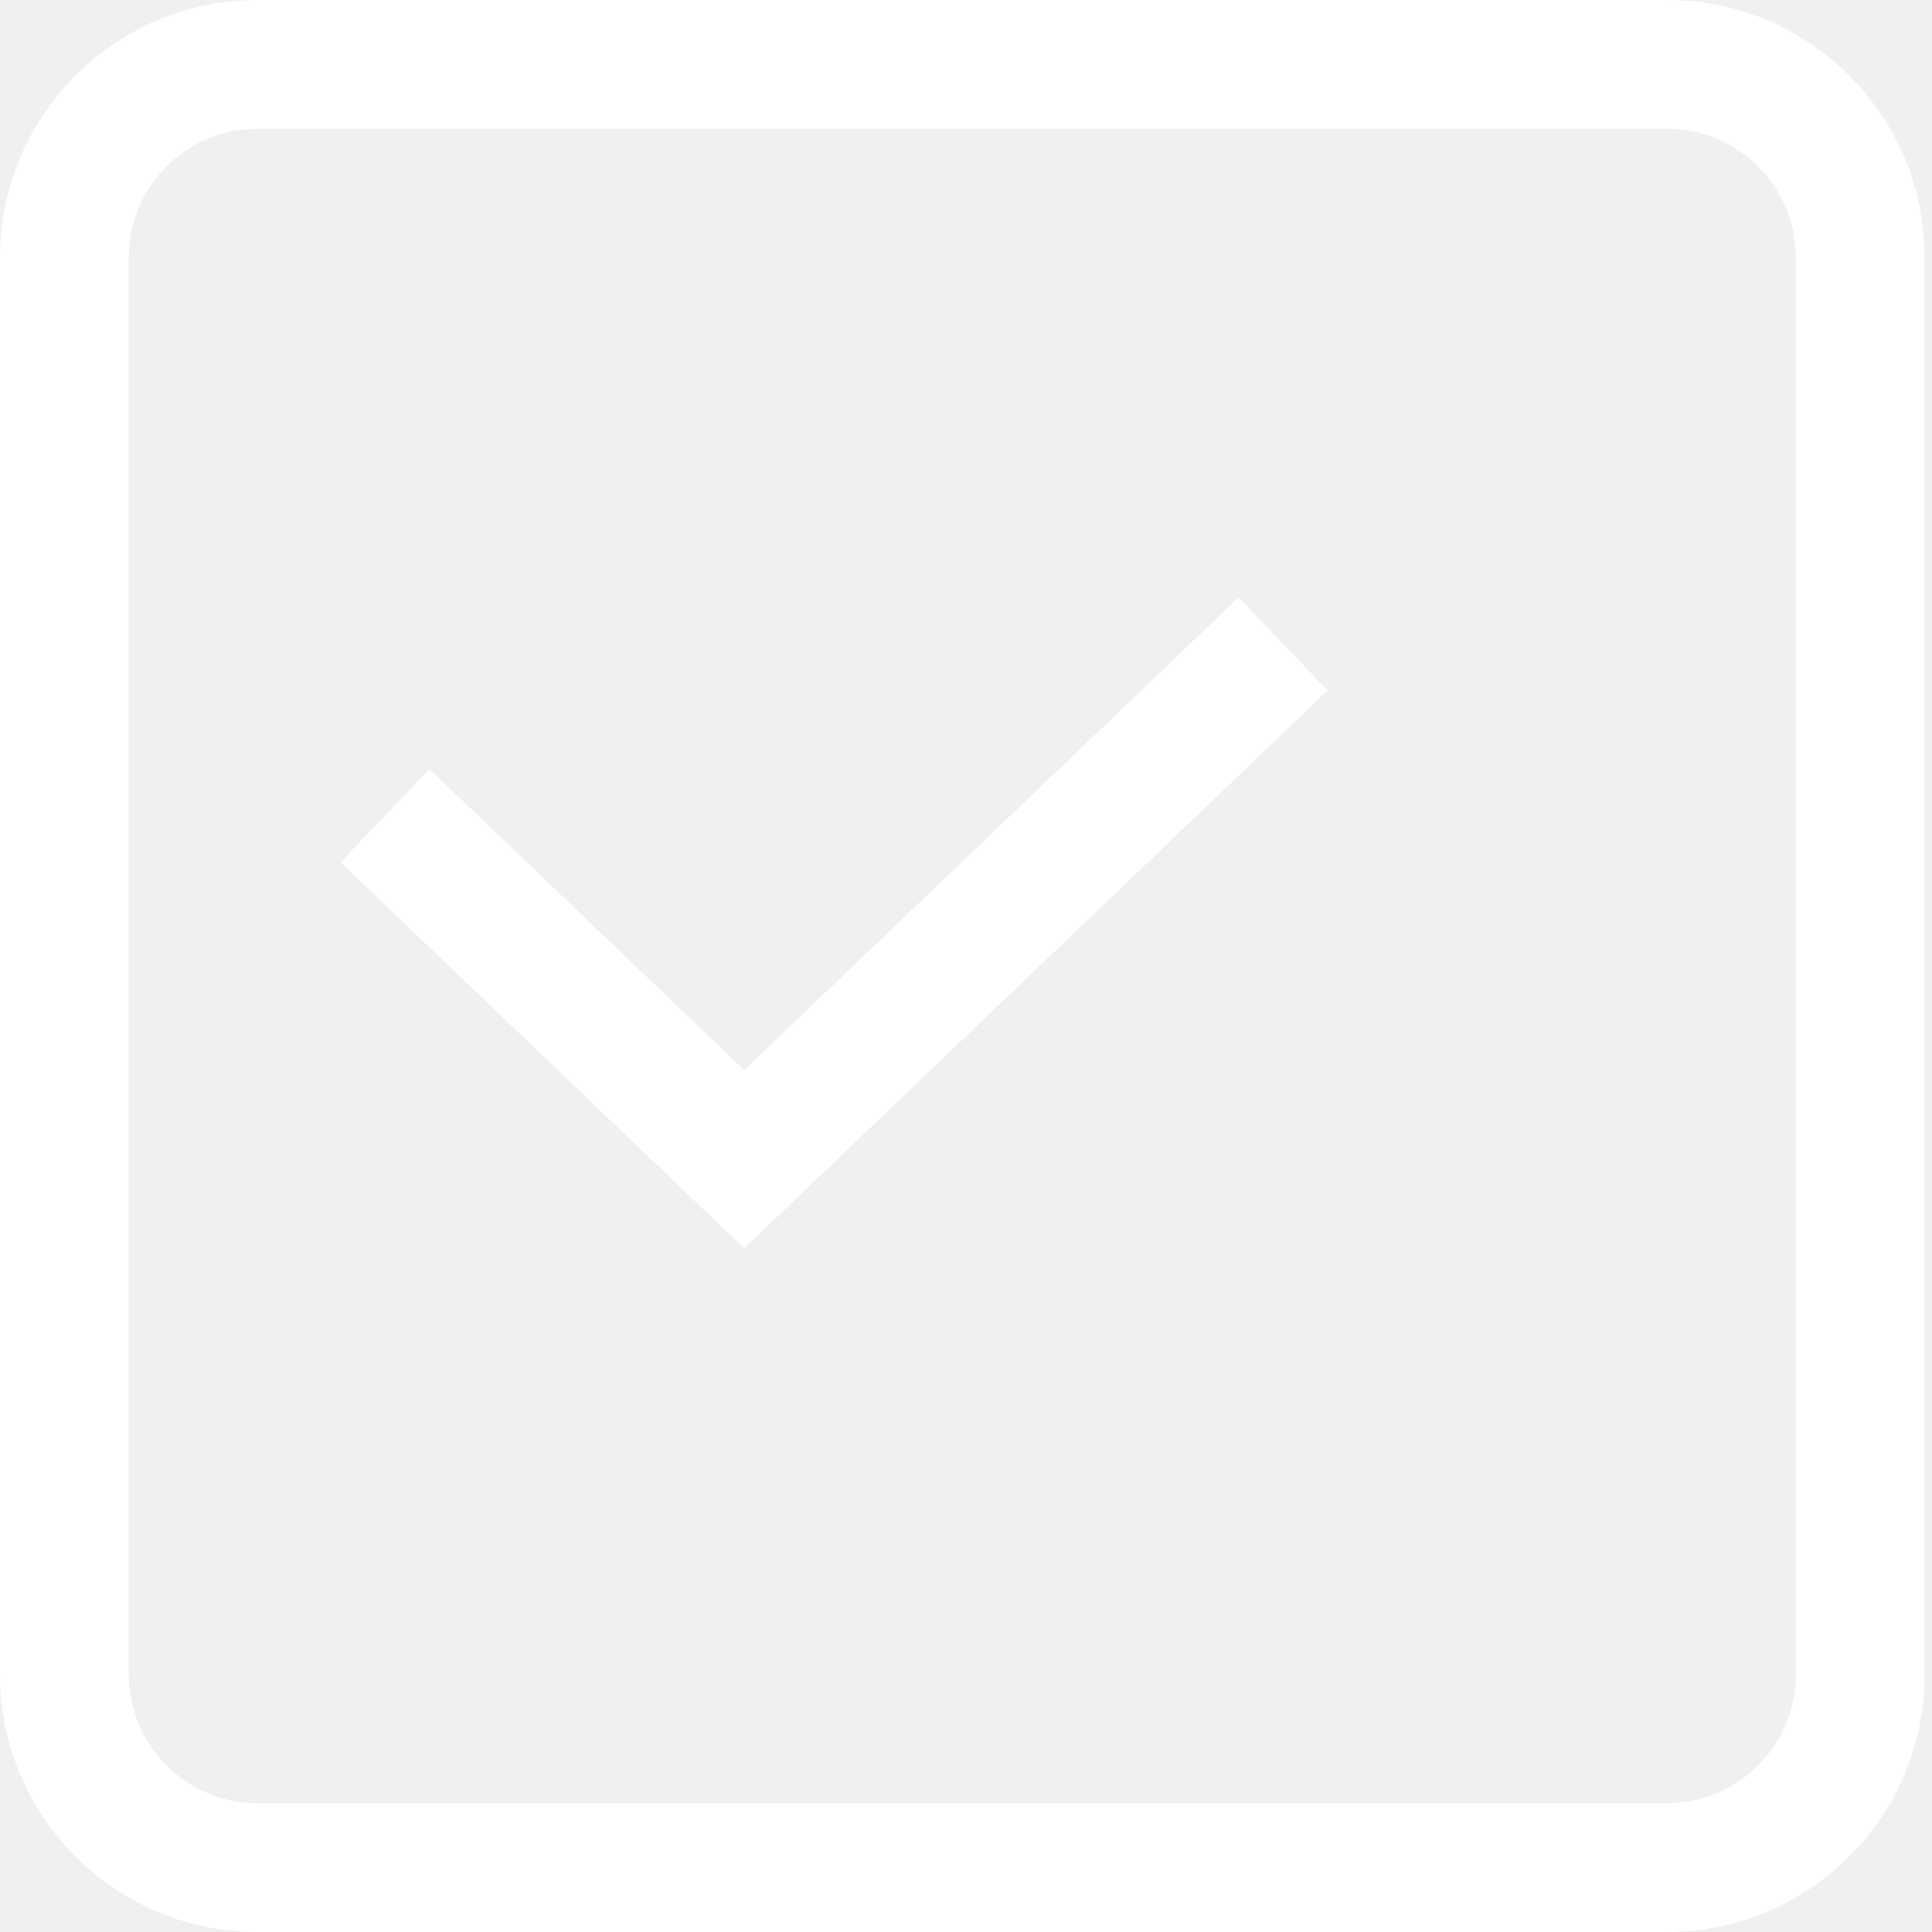
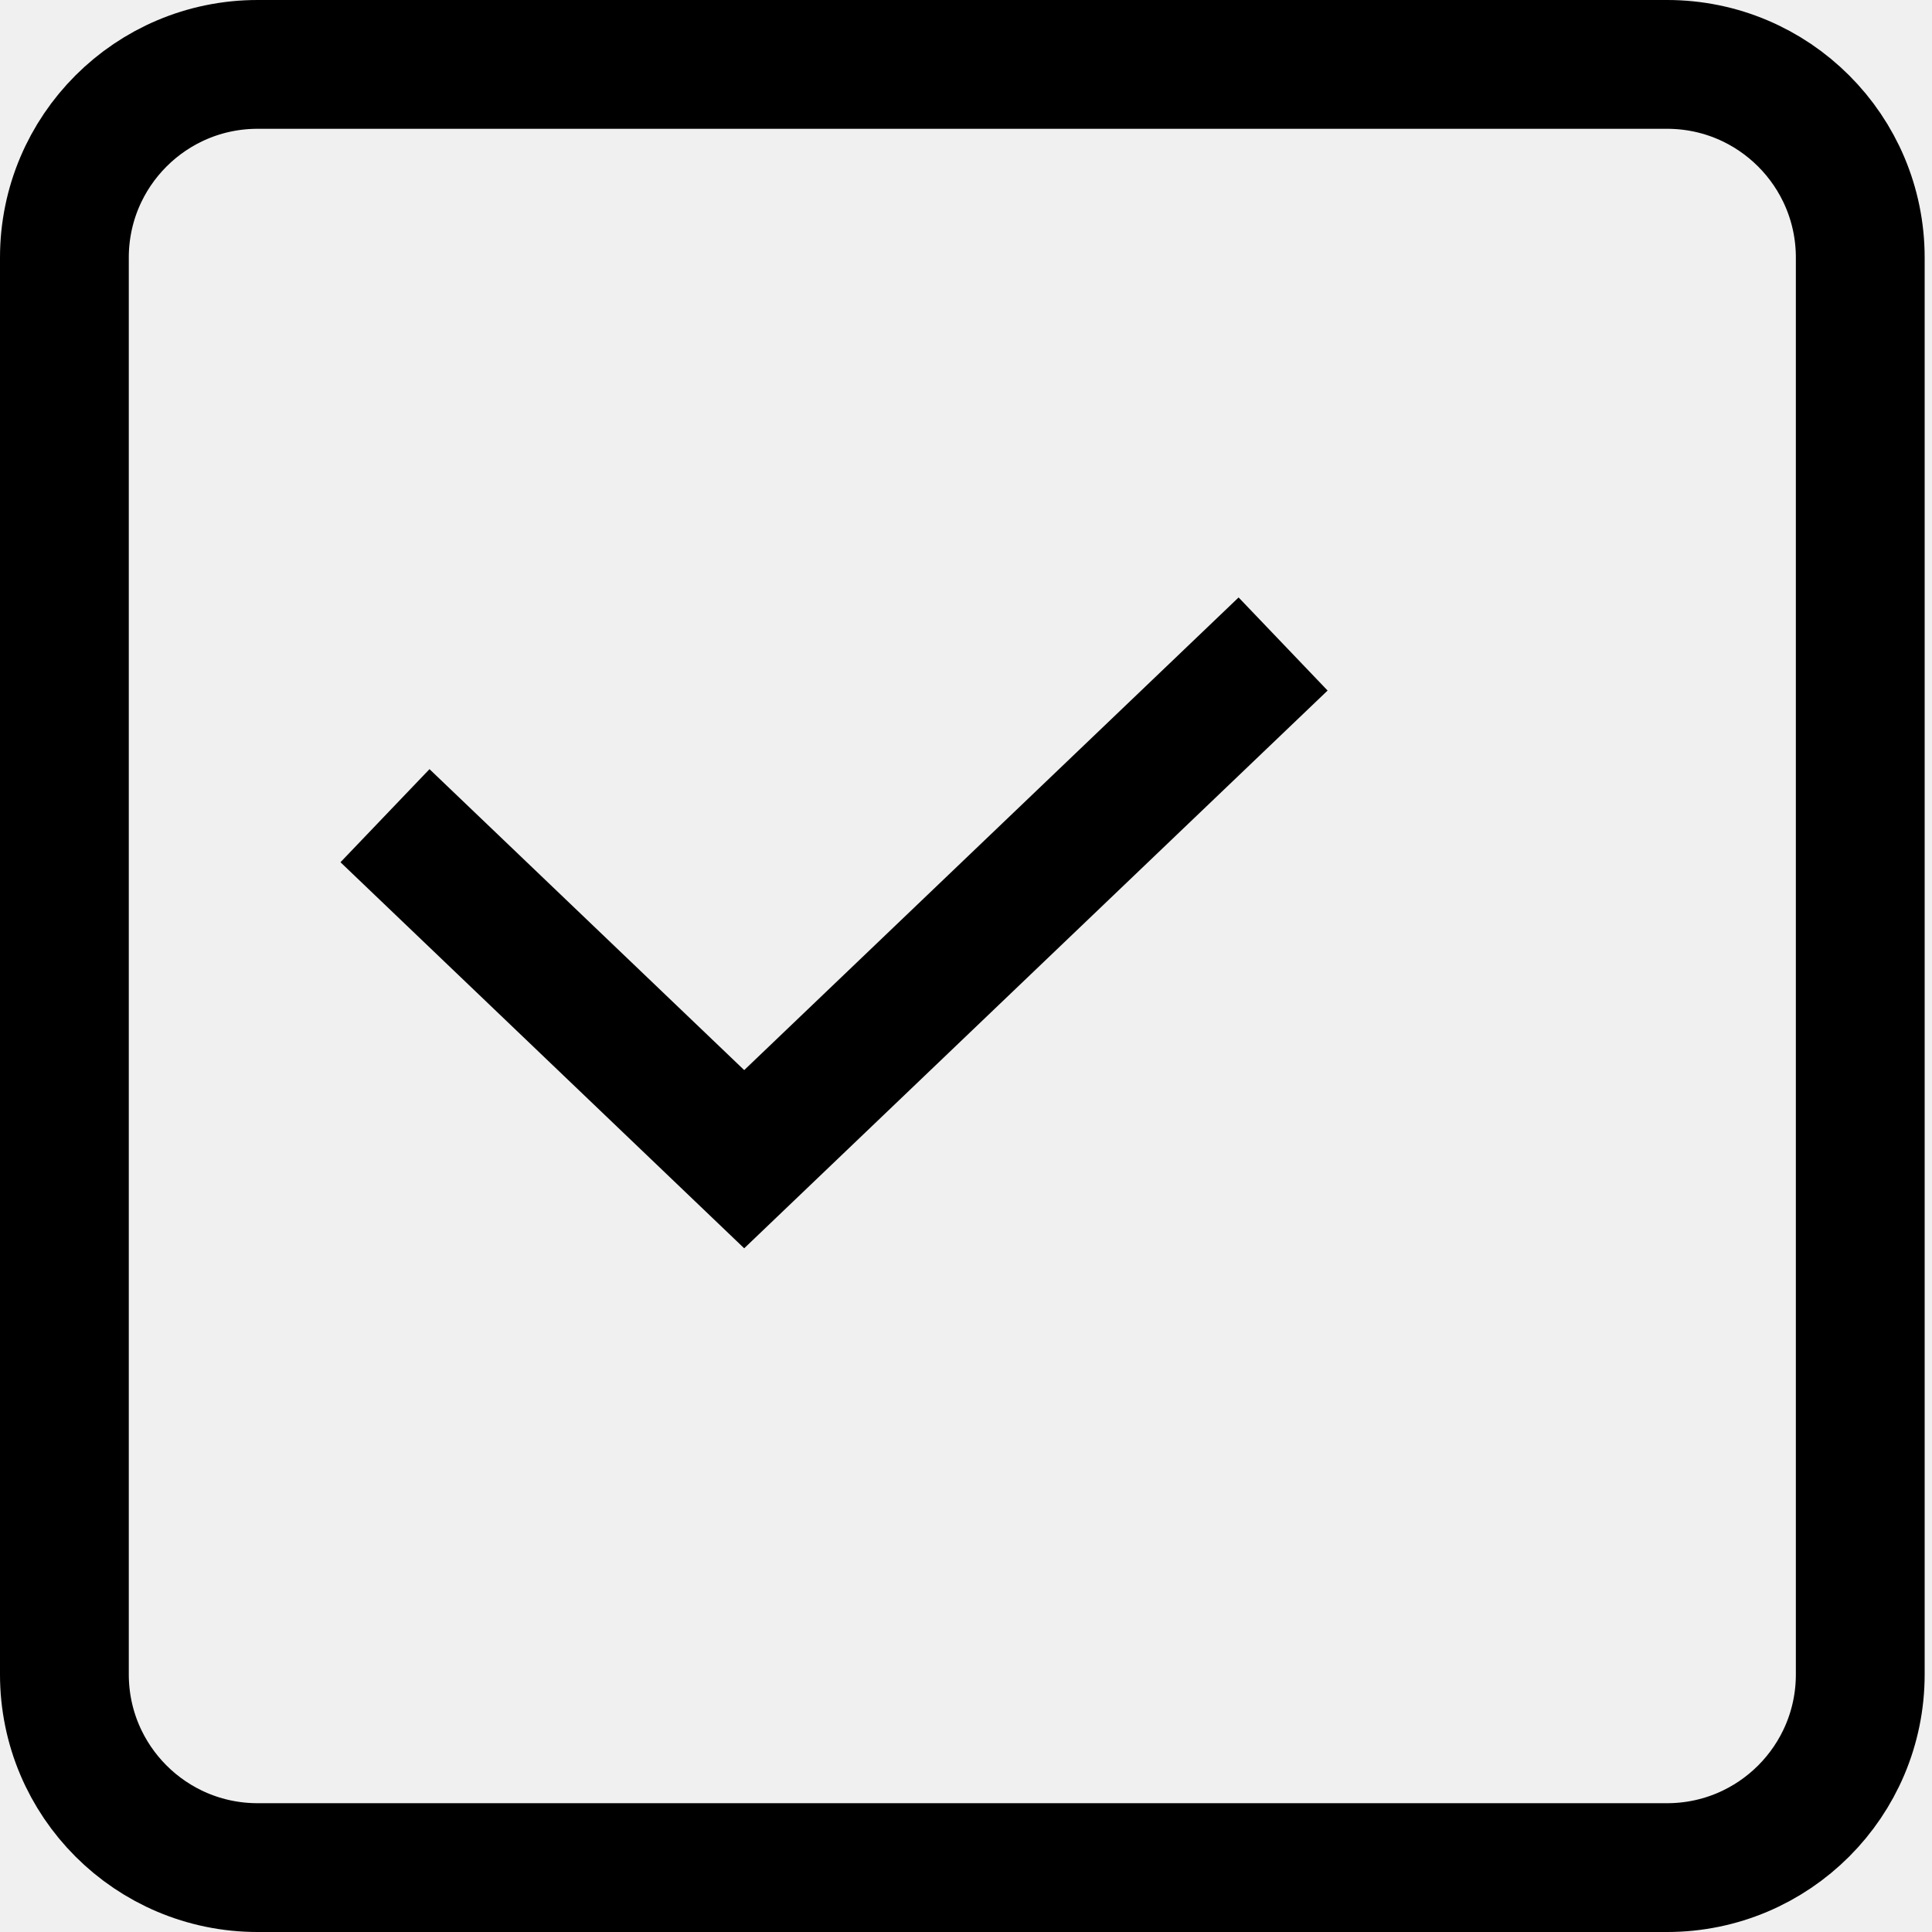
<svg xmlns="http://www.w3.org/2000/svg" width="15" height="15" viewBox="0 0 15 15" fill="none">
-   <path d="M2.989 6.333L5.778 9L9.962 5" stroke="white" />
-   <rect x="0.5" y="0.5" width="13.943" height="14" rx="1.5" stroke="white" />
+   <path d="M2.989 6.333L5.778 9L9.962 5" stroke="currentColor" />
+   <rect x="0.5" y="0.5" width="13.943" height="14" rx="1.5" stroke="currentColor" />
</svg>
